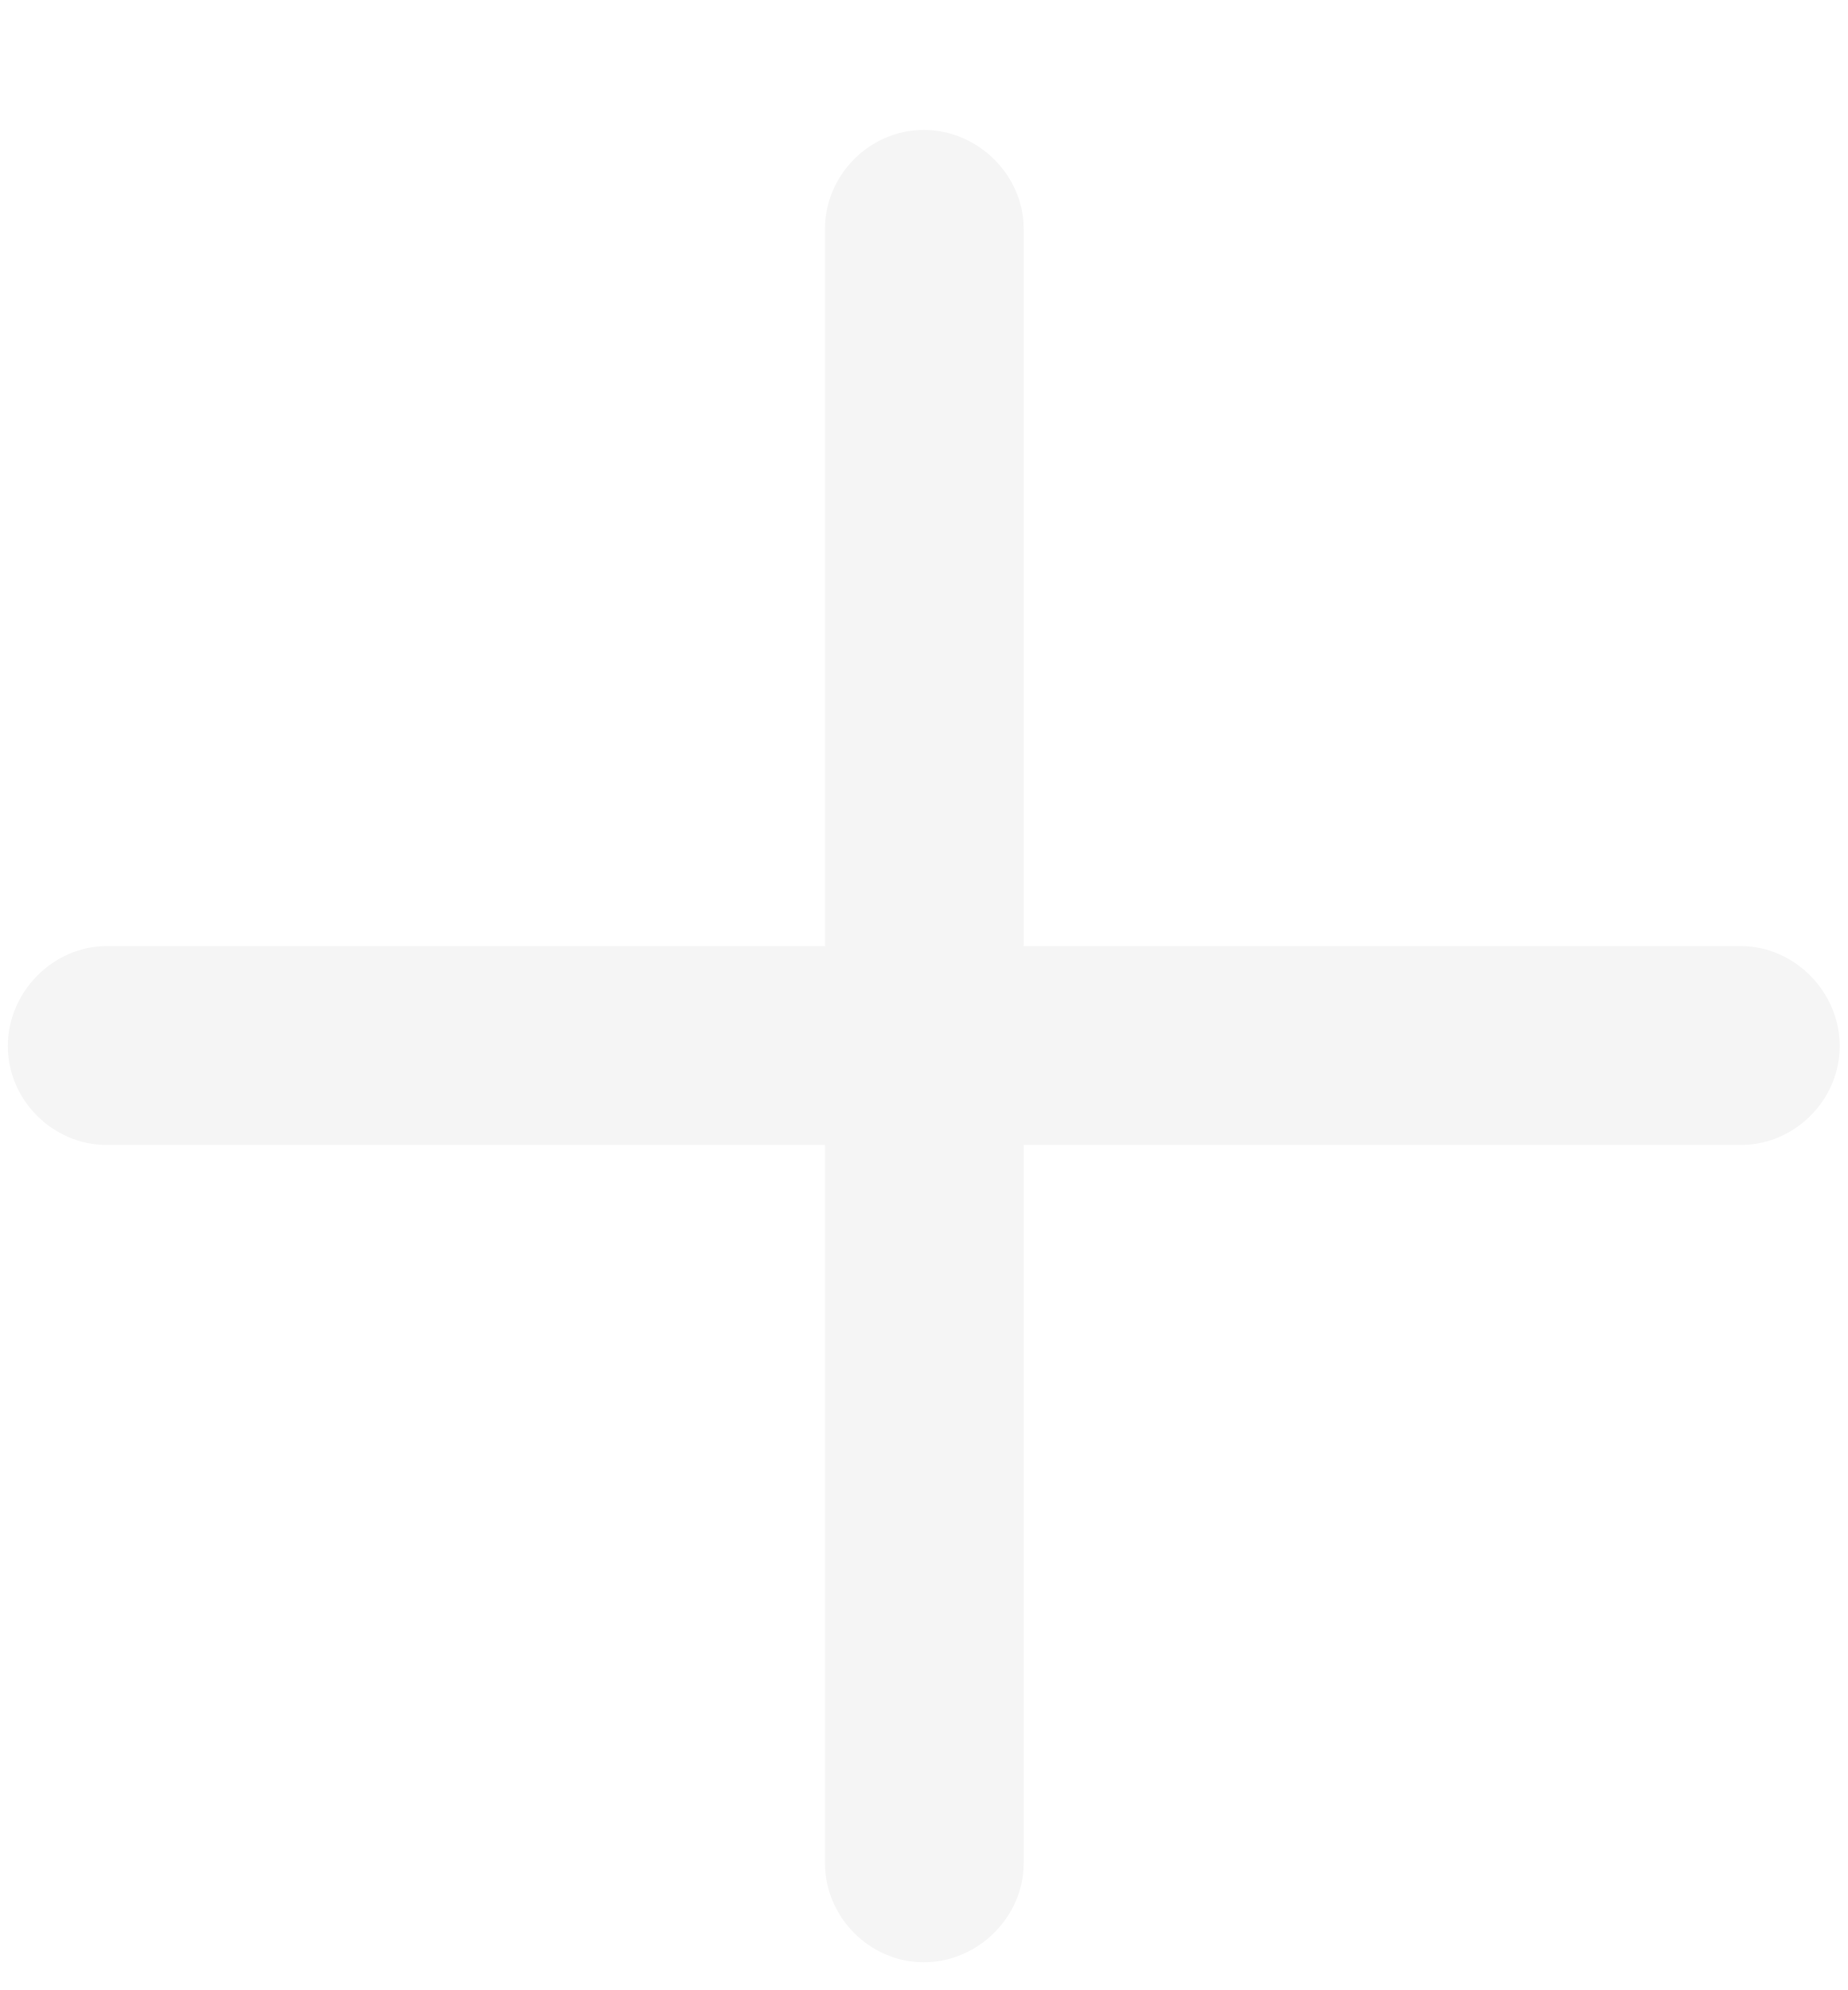
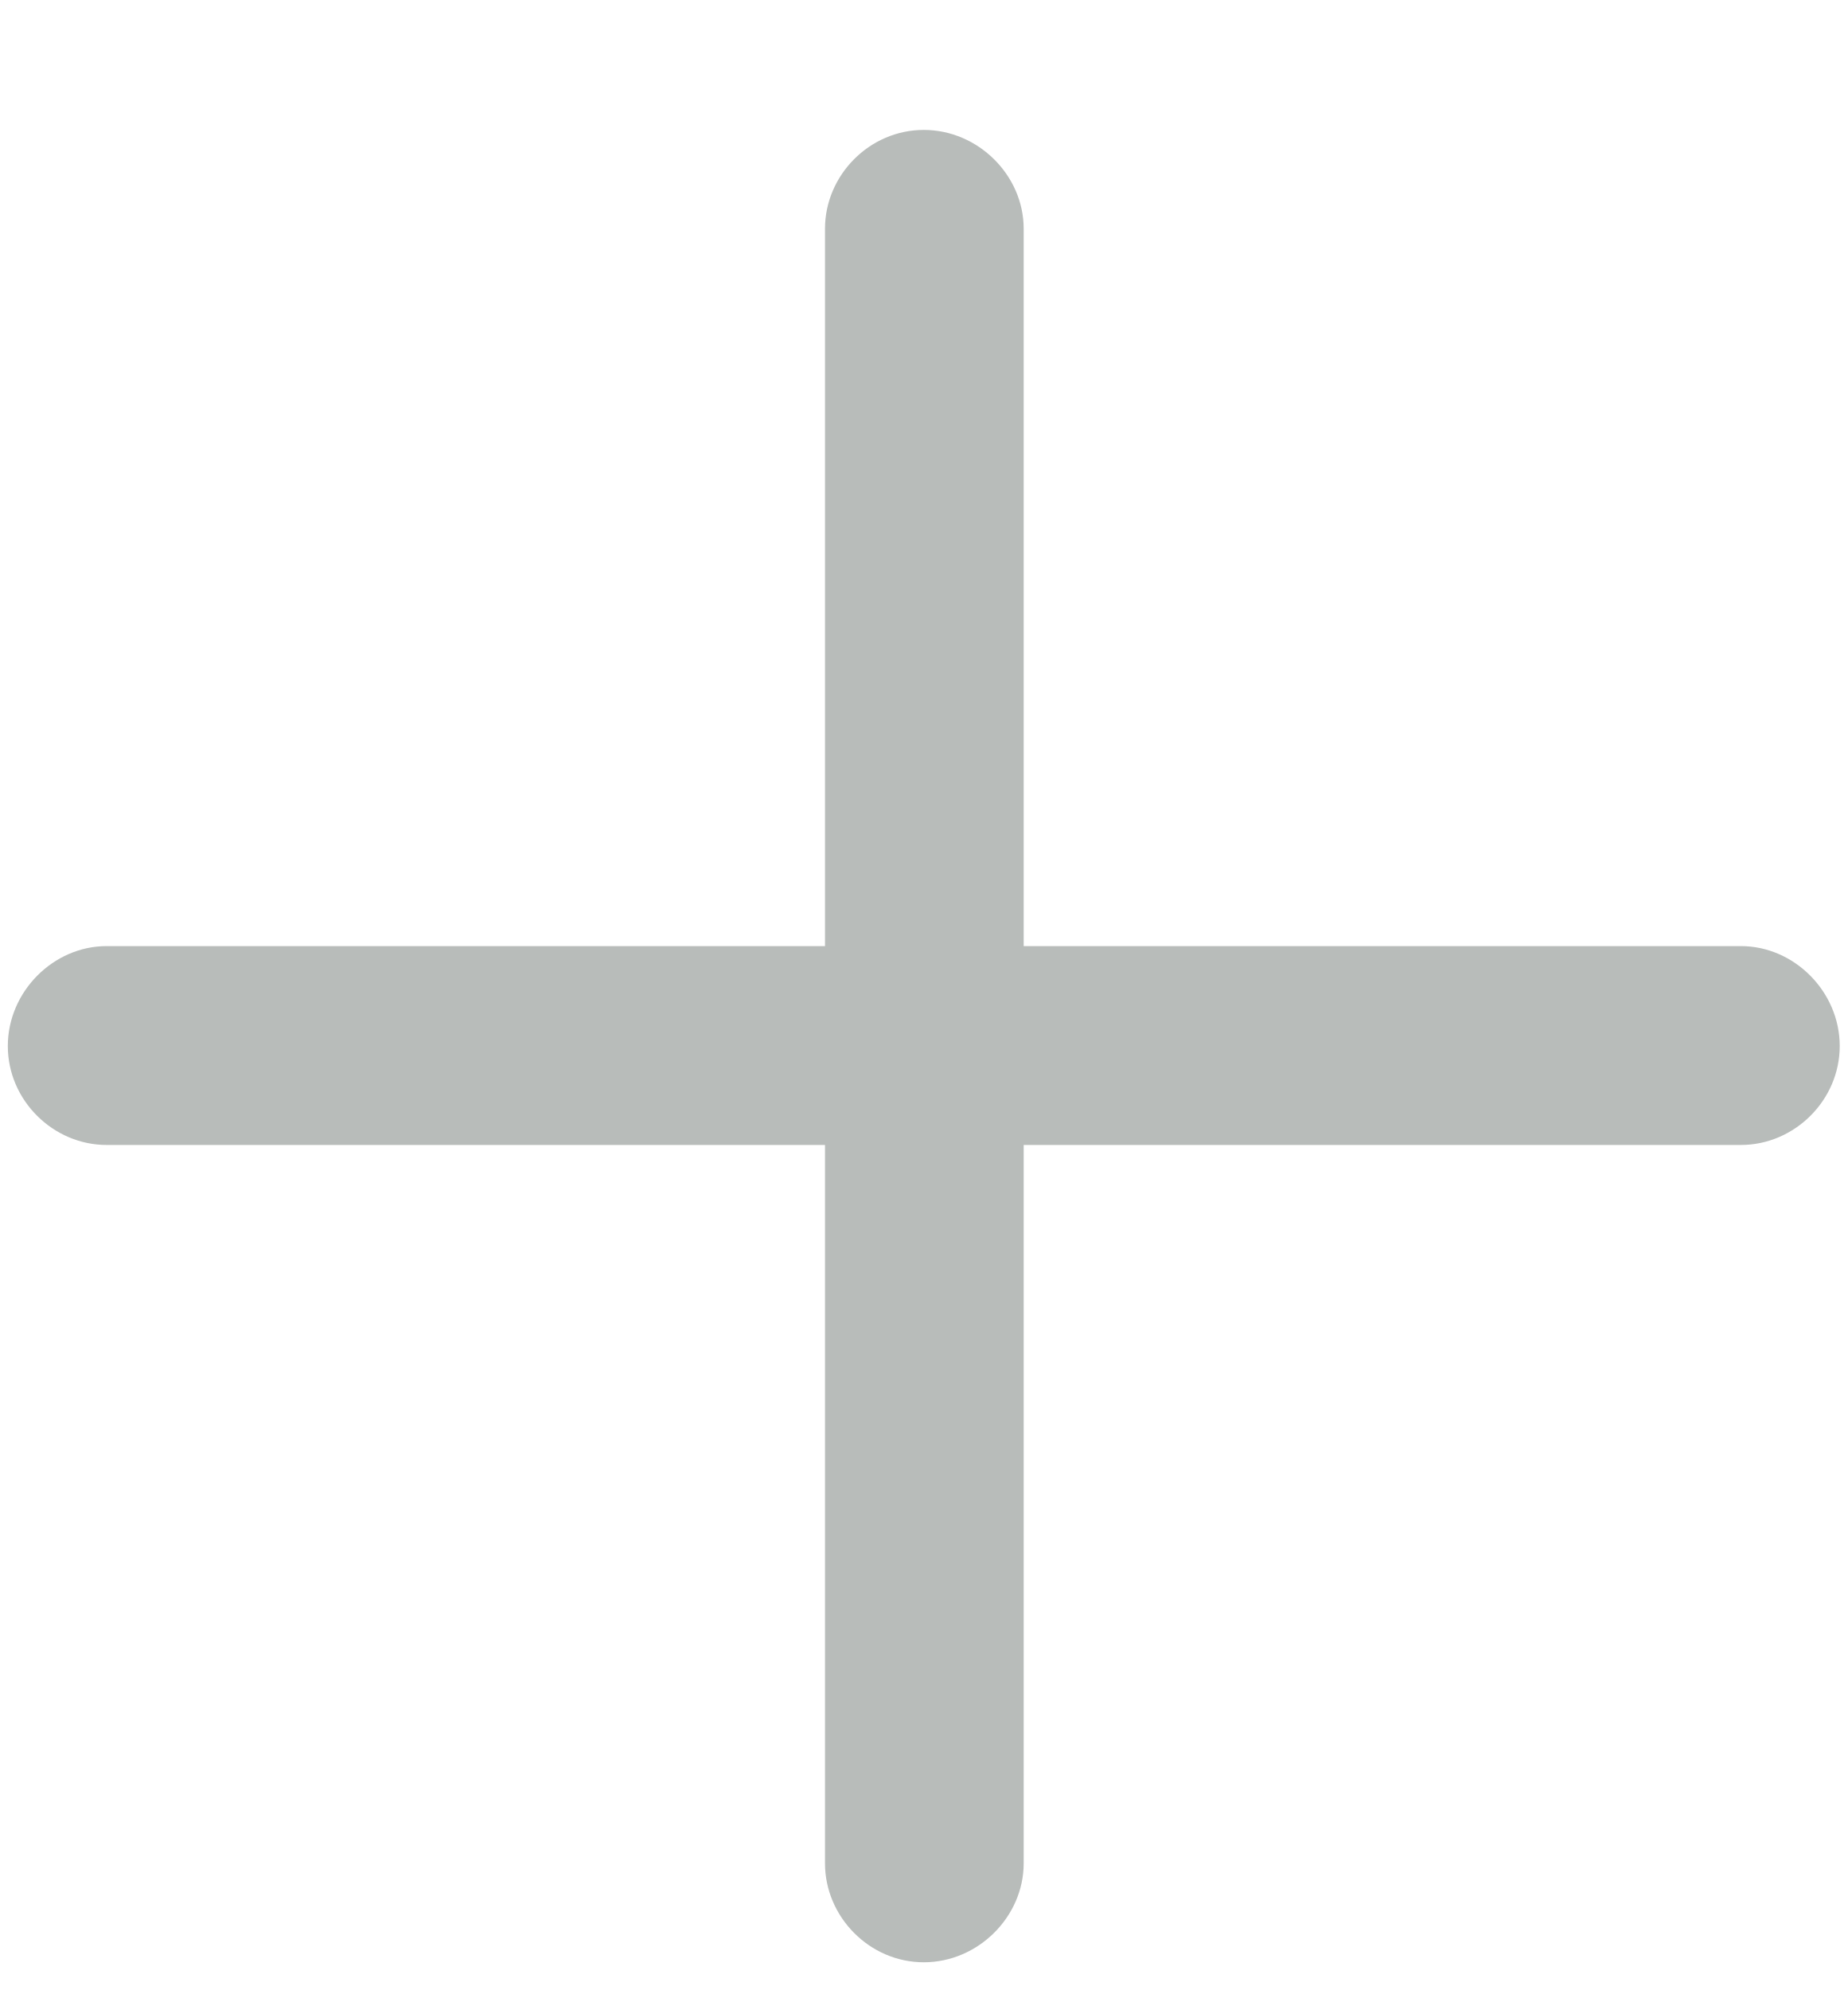
<svg xmlns="http://www.w3.org/2000/svg" width="13" height="14" viewBox="0 0 13 14" fill="none">
-   <path d="M0.055 7.359C0.055 6.977 0.375 6.656 0.75 6.656H5.805V1.609C5.805 1.234 6.117 0.914 6.5 0.914C6.883 0.914 7.203 1.234 7.203 1.609V6.656H12.25C12.625 6.656 12.945 6.977 12.945 7.359C12.945 7.742 12.625 8.055 12.25 8.055H7.203V13.109C7.203 13.484 6.883 13.805 6.5 13.805C6.117 13.805 5.805 13.484 5.805 13.109V8.055H0.75C0.375 8.055 0.055 7.742 0.055 7.359Z" fill="#F5F5F5" />
+   <path d="M0.055 7.359C0.055 6.977 0.375 6.656 0.75 6.656H5.805V1.609C5.805 1.234 6.117 0.914 6.5 0.914C6.883 0.914 7.203 1.234 7.203 1.609V6.656H12.25C12.625 6.656 12.945 6.977 12.945 7.359C12.945 7.742 12.625 8.055 12.25 8.055H7.203V13.109C7.203 13.484 6.883 13.805 6.5 13.805C6.117 13.805 5.805 13.484 5.805 13.109V8.055H0.75C0.375 8.055 0.055 7.742 0.055 7.359Z" fill="#B8BCBA" />
</svg>
